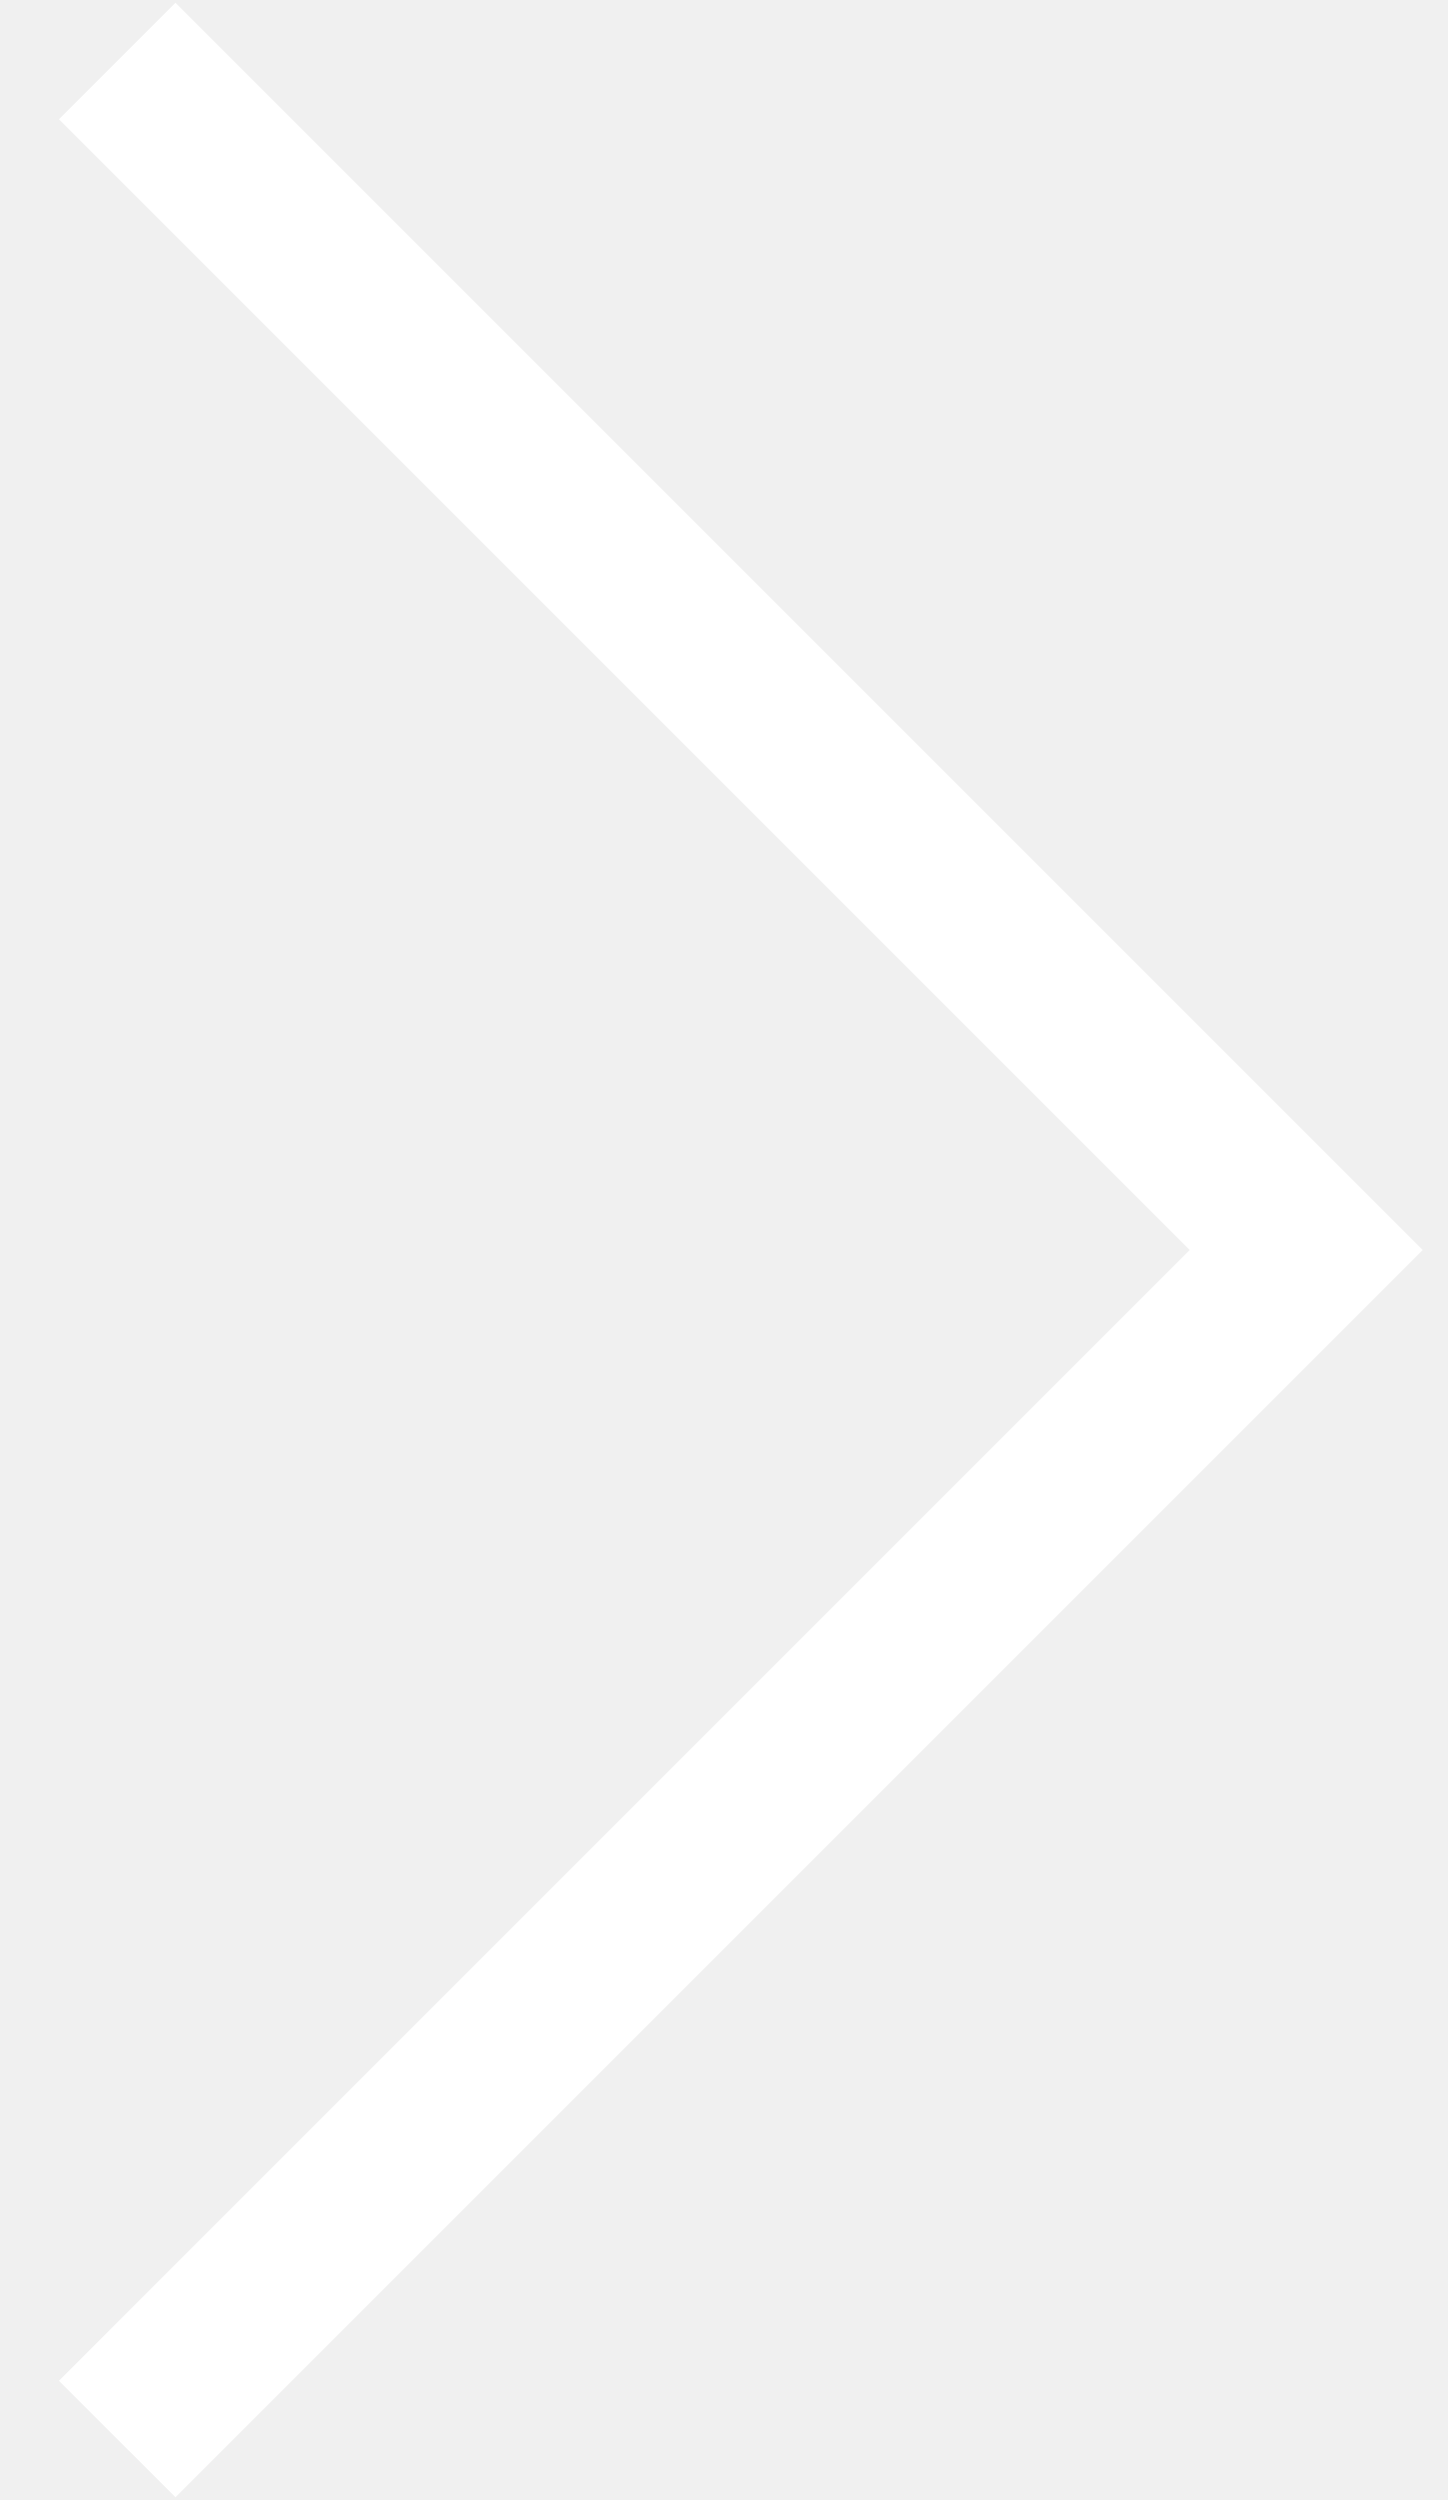
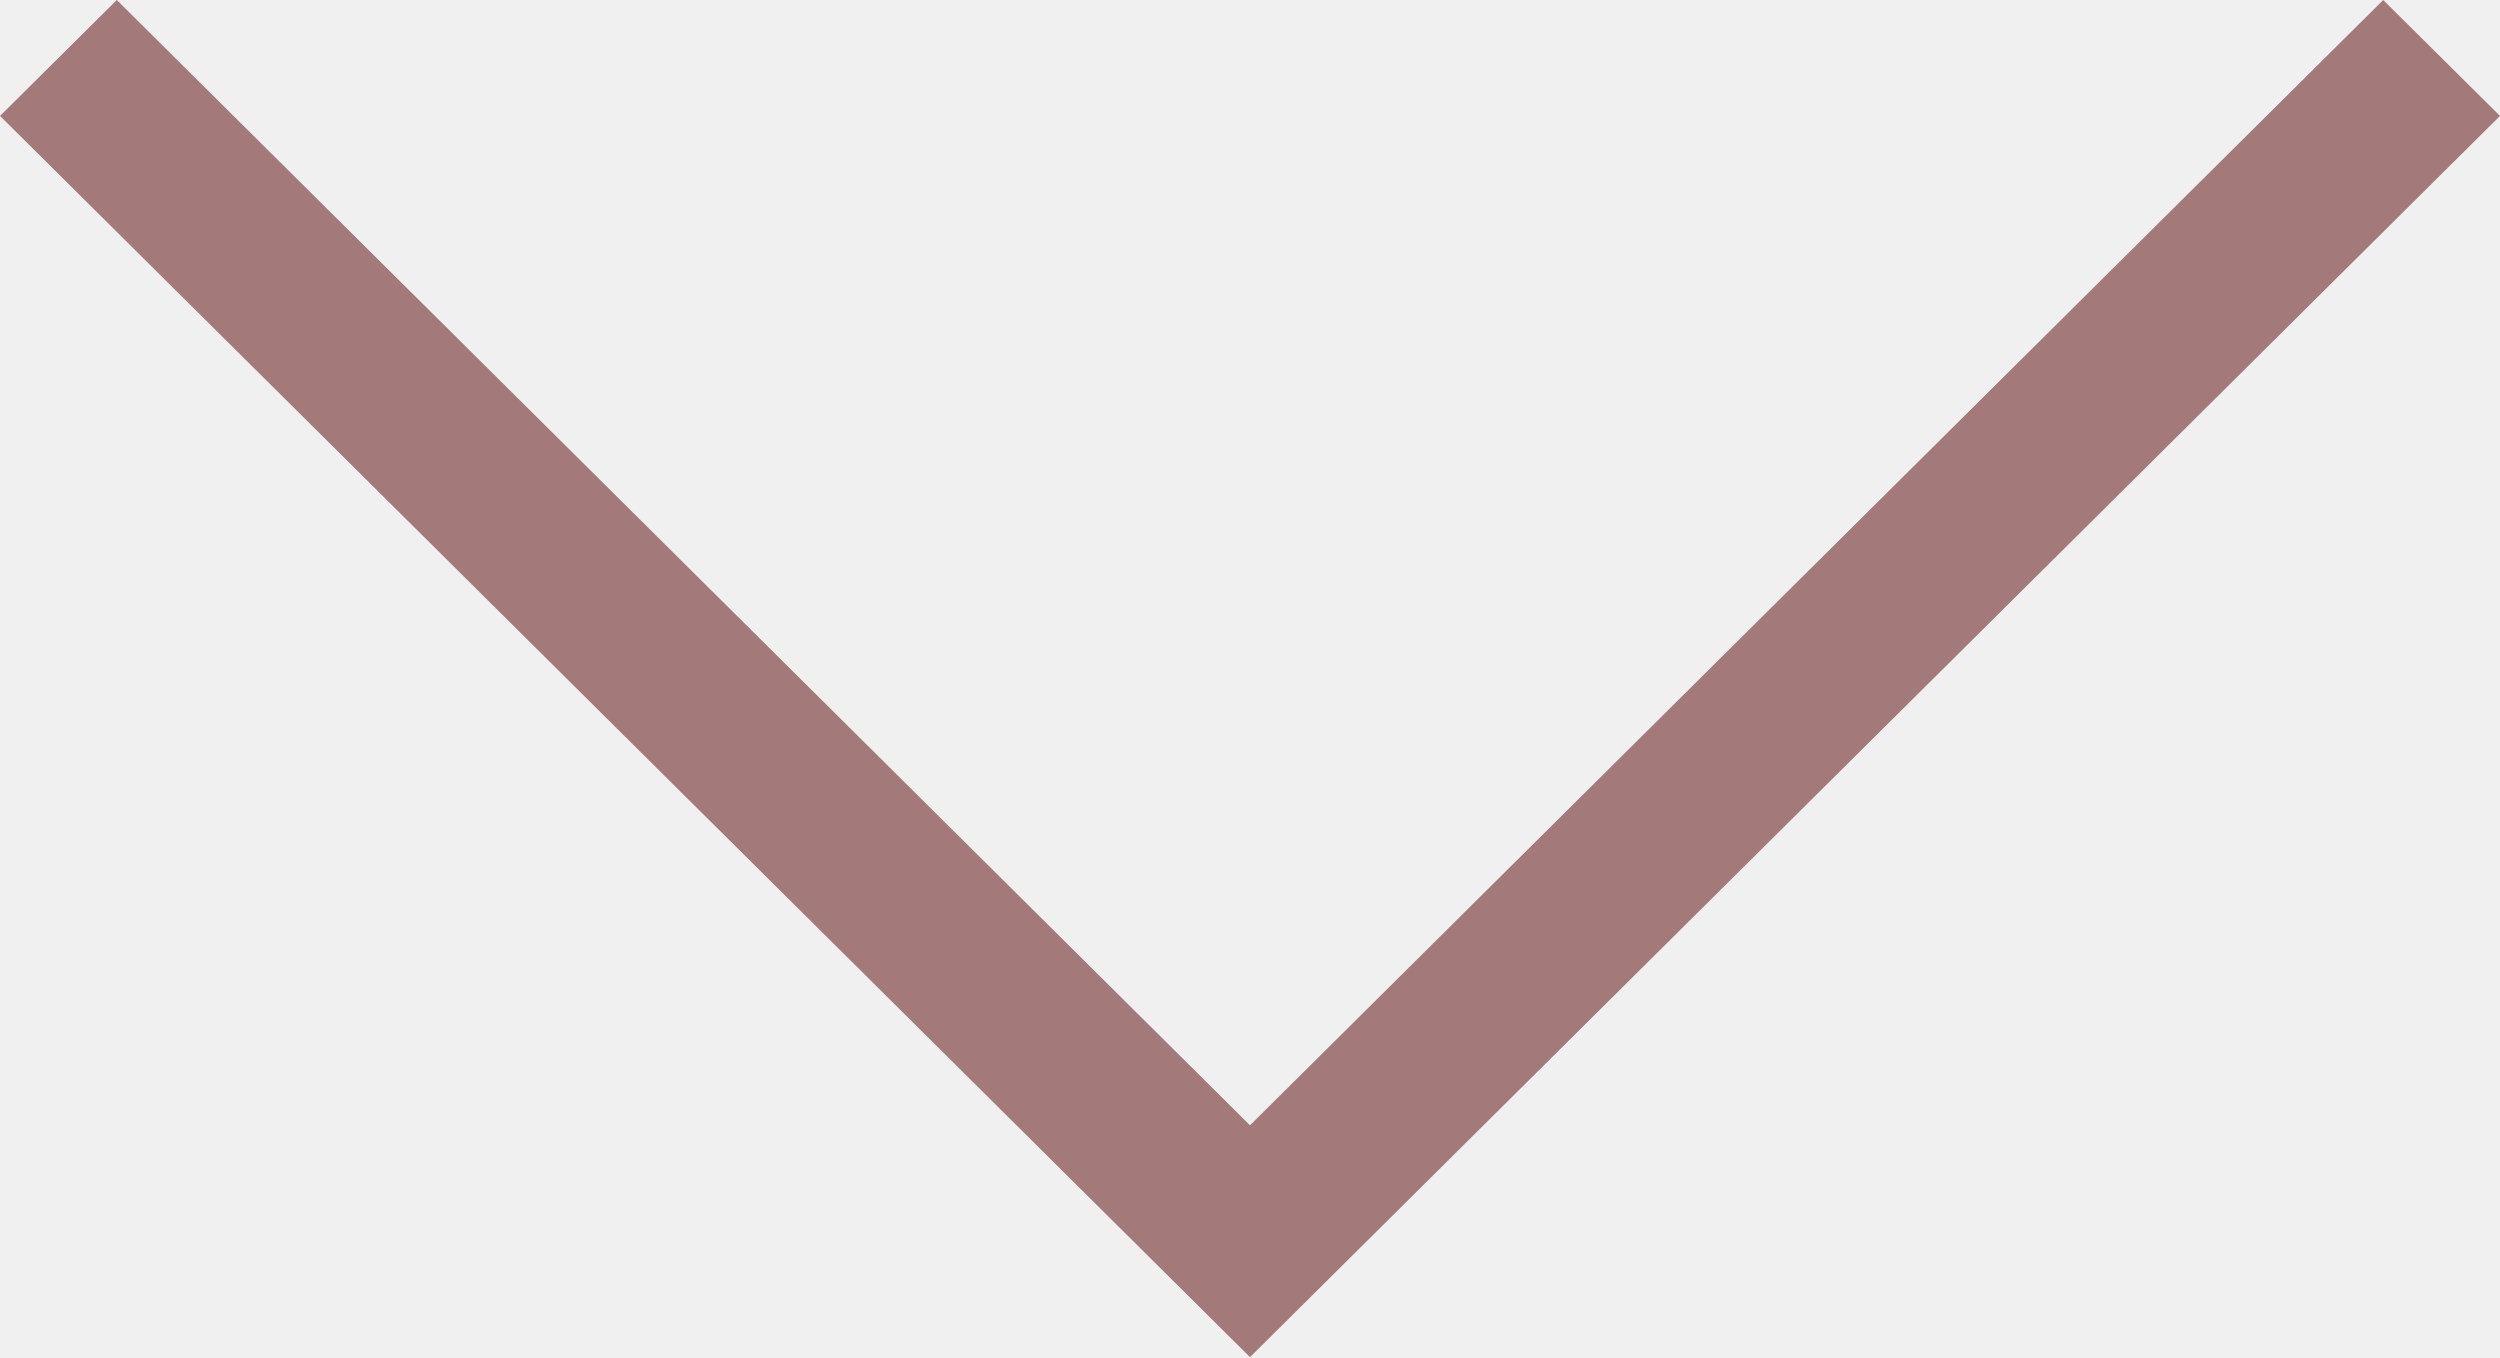
- <svg xmlns="http://www.w3.org/2000/svg" width="22" height="38" viewBox="0 0 22 38" fill="none">
-   <path d="M2.667 37.958L0.896 36.188L18.083 19L0.896 1.813L2.667 0.042L21.625 19L2.667 37.958Z" fill="white" />
+ <svg xmlns="http://www.w3.org/2000/svg" width="35" height="19" viewBox="0 0 35 19" fill="none">
+   <path d="M-4.65833e-07 1.623L1.635 0L17.5 15.754L33.365 0L35 1.623L17.5 19L-4.65833e-07 1.623Z" fill="#A47979" />
</svg>
